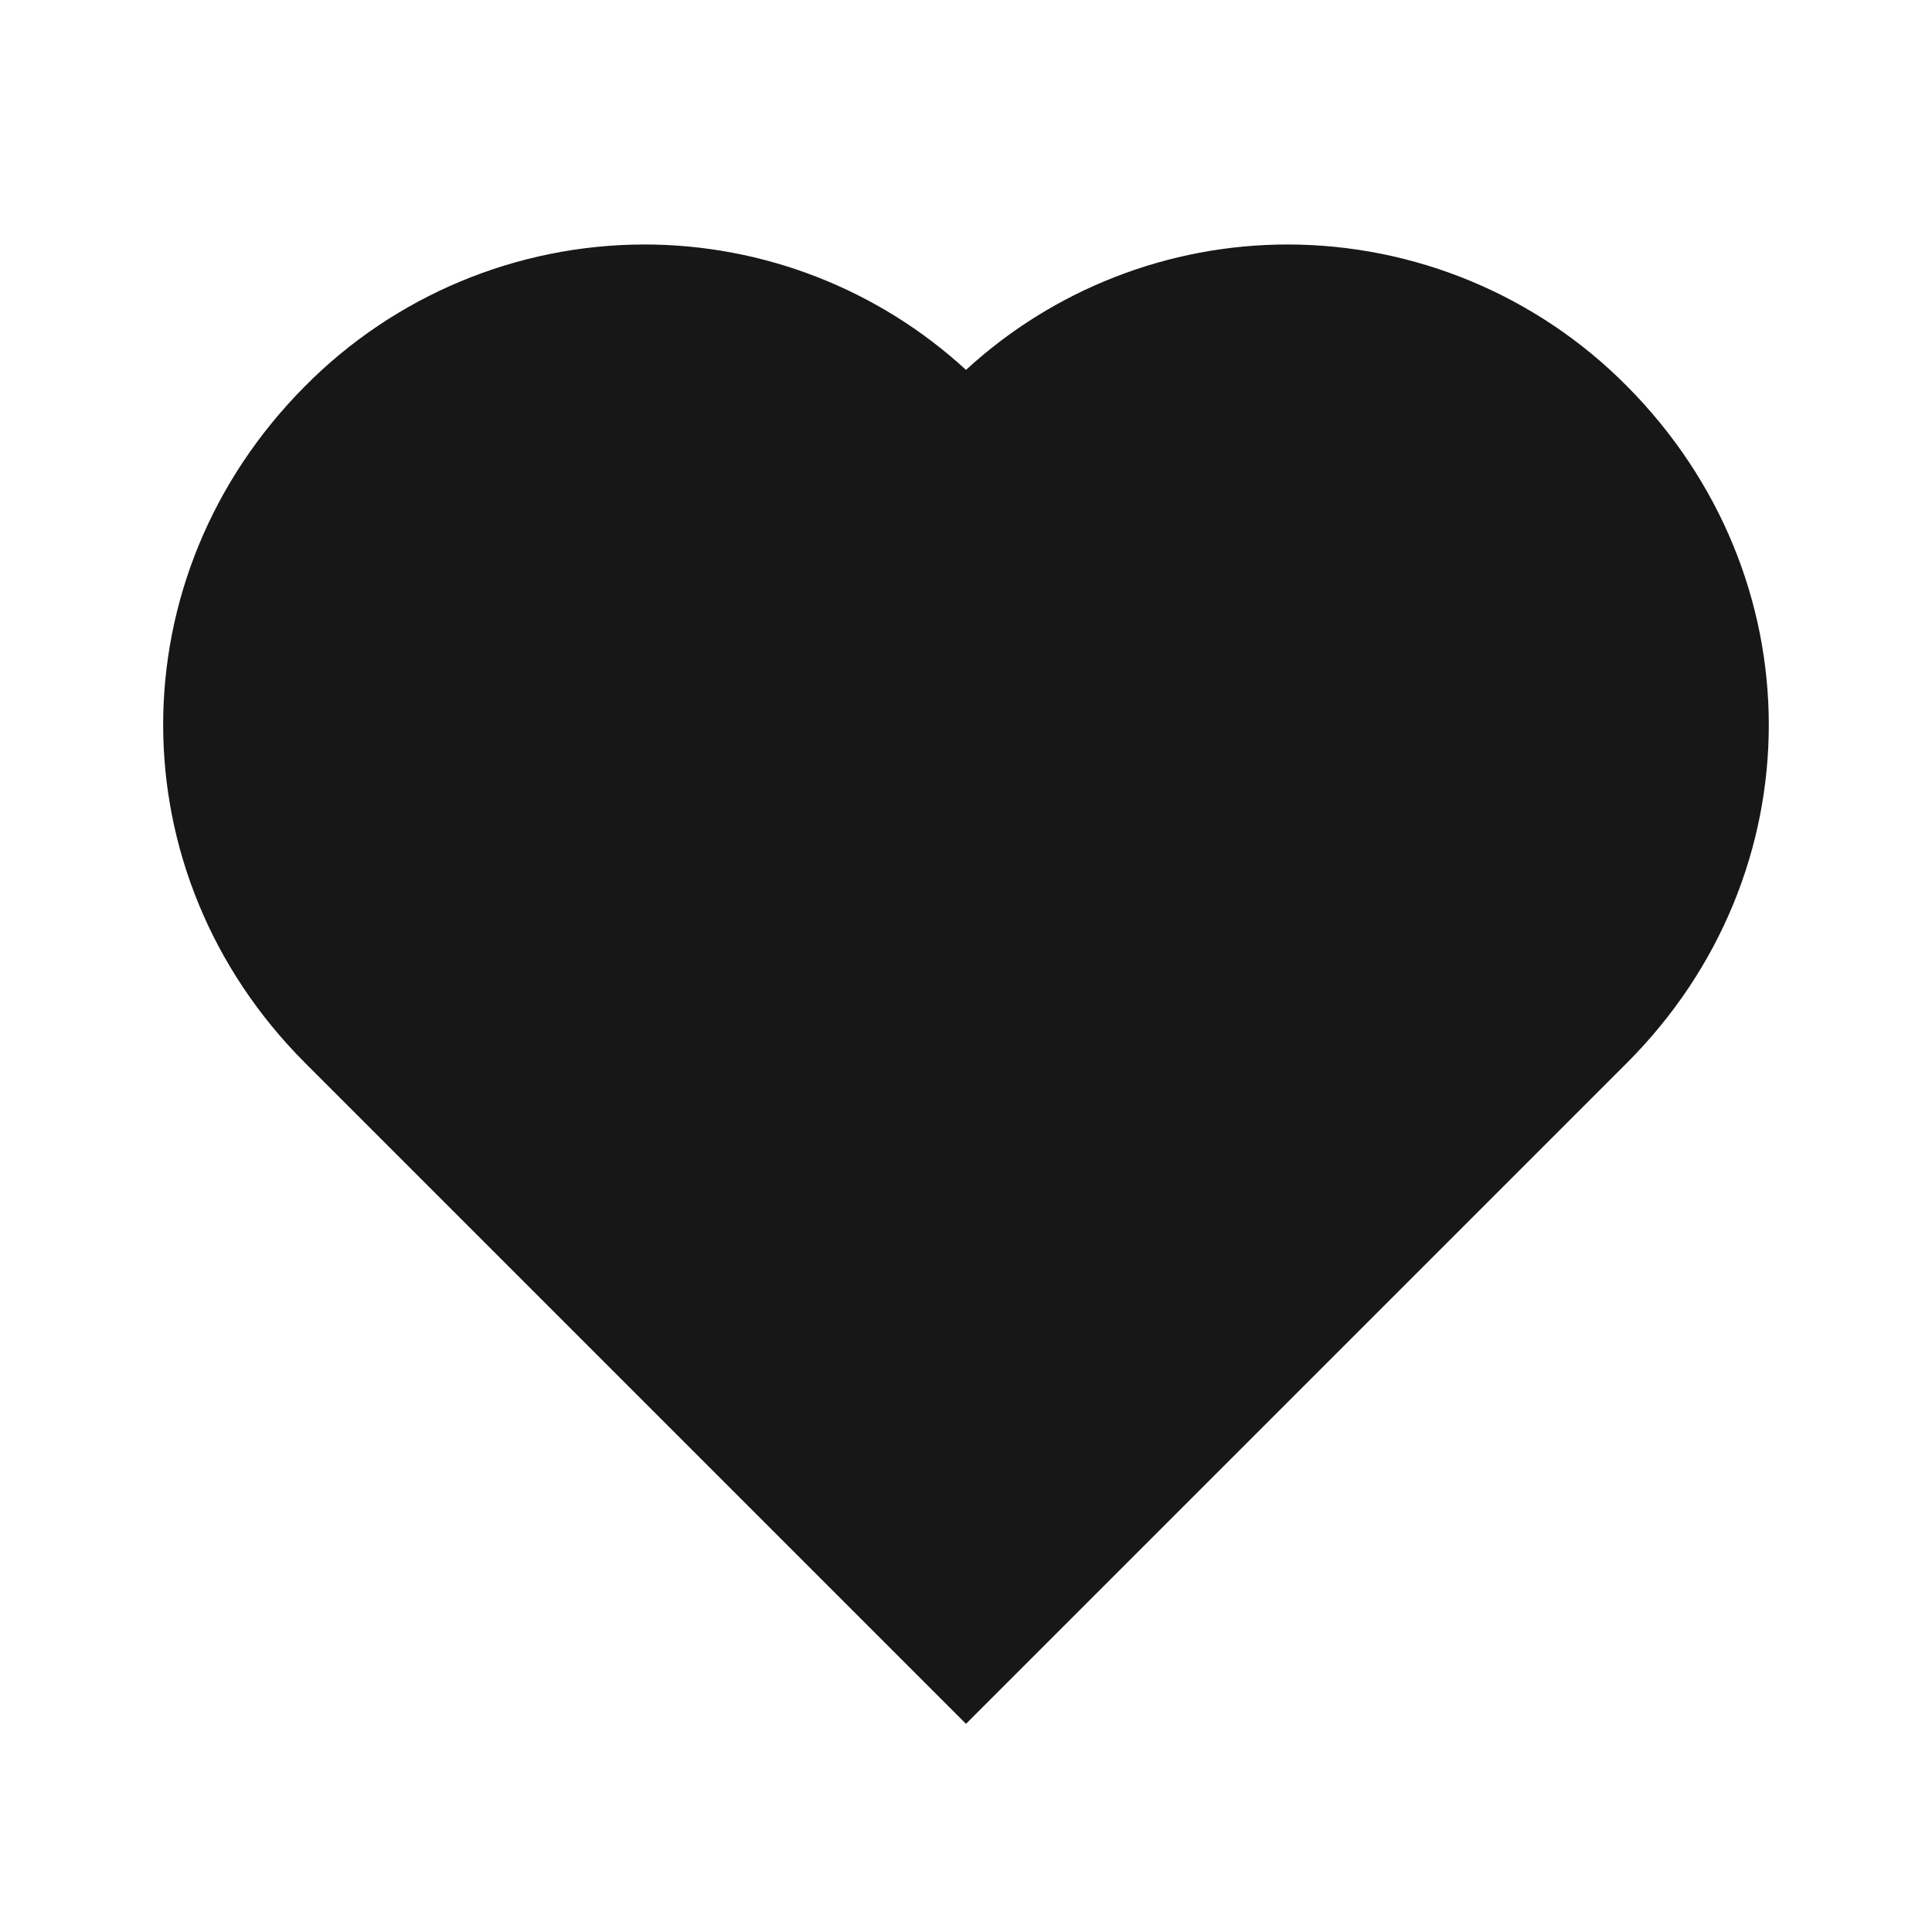
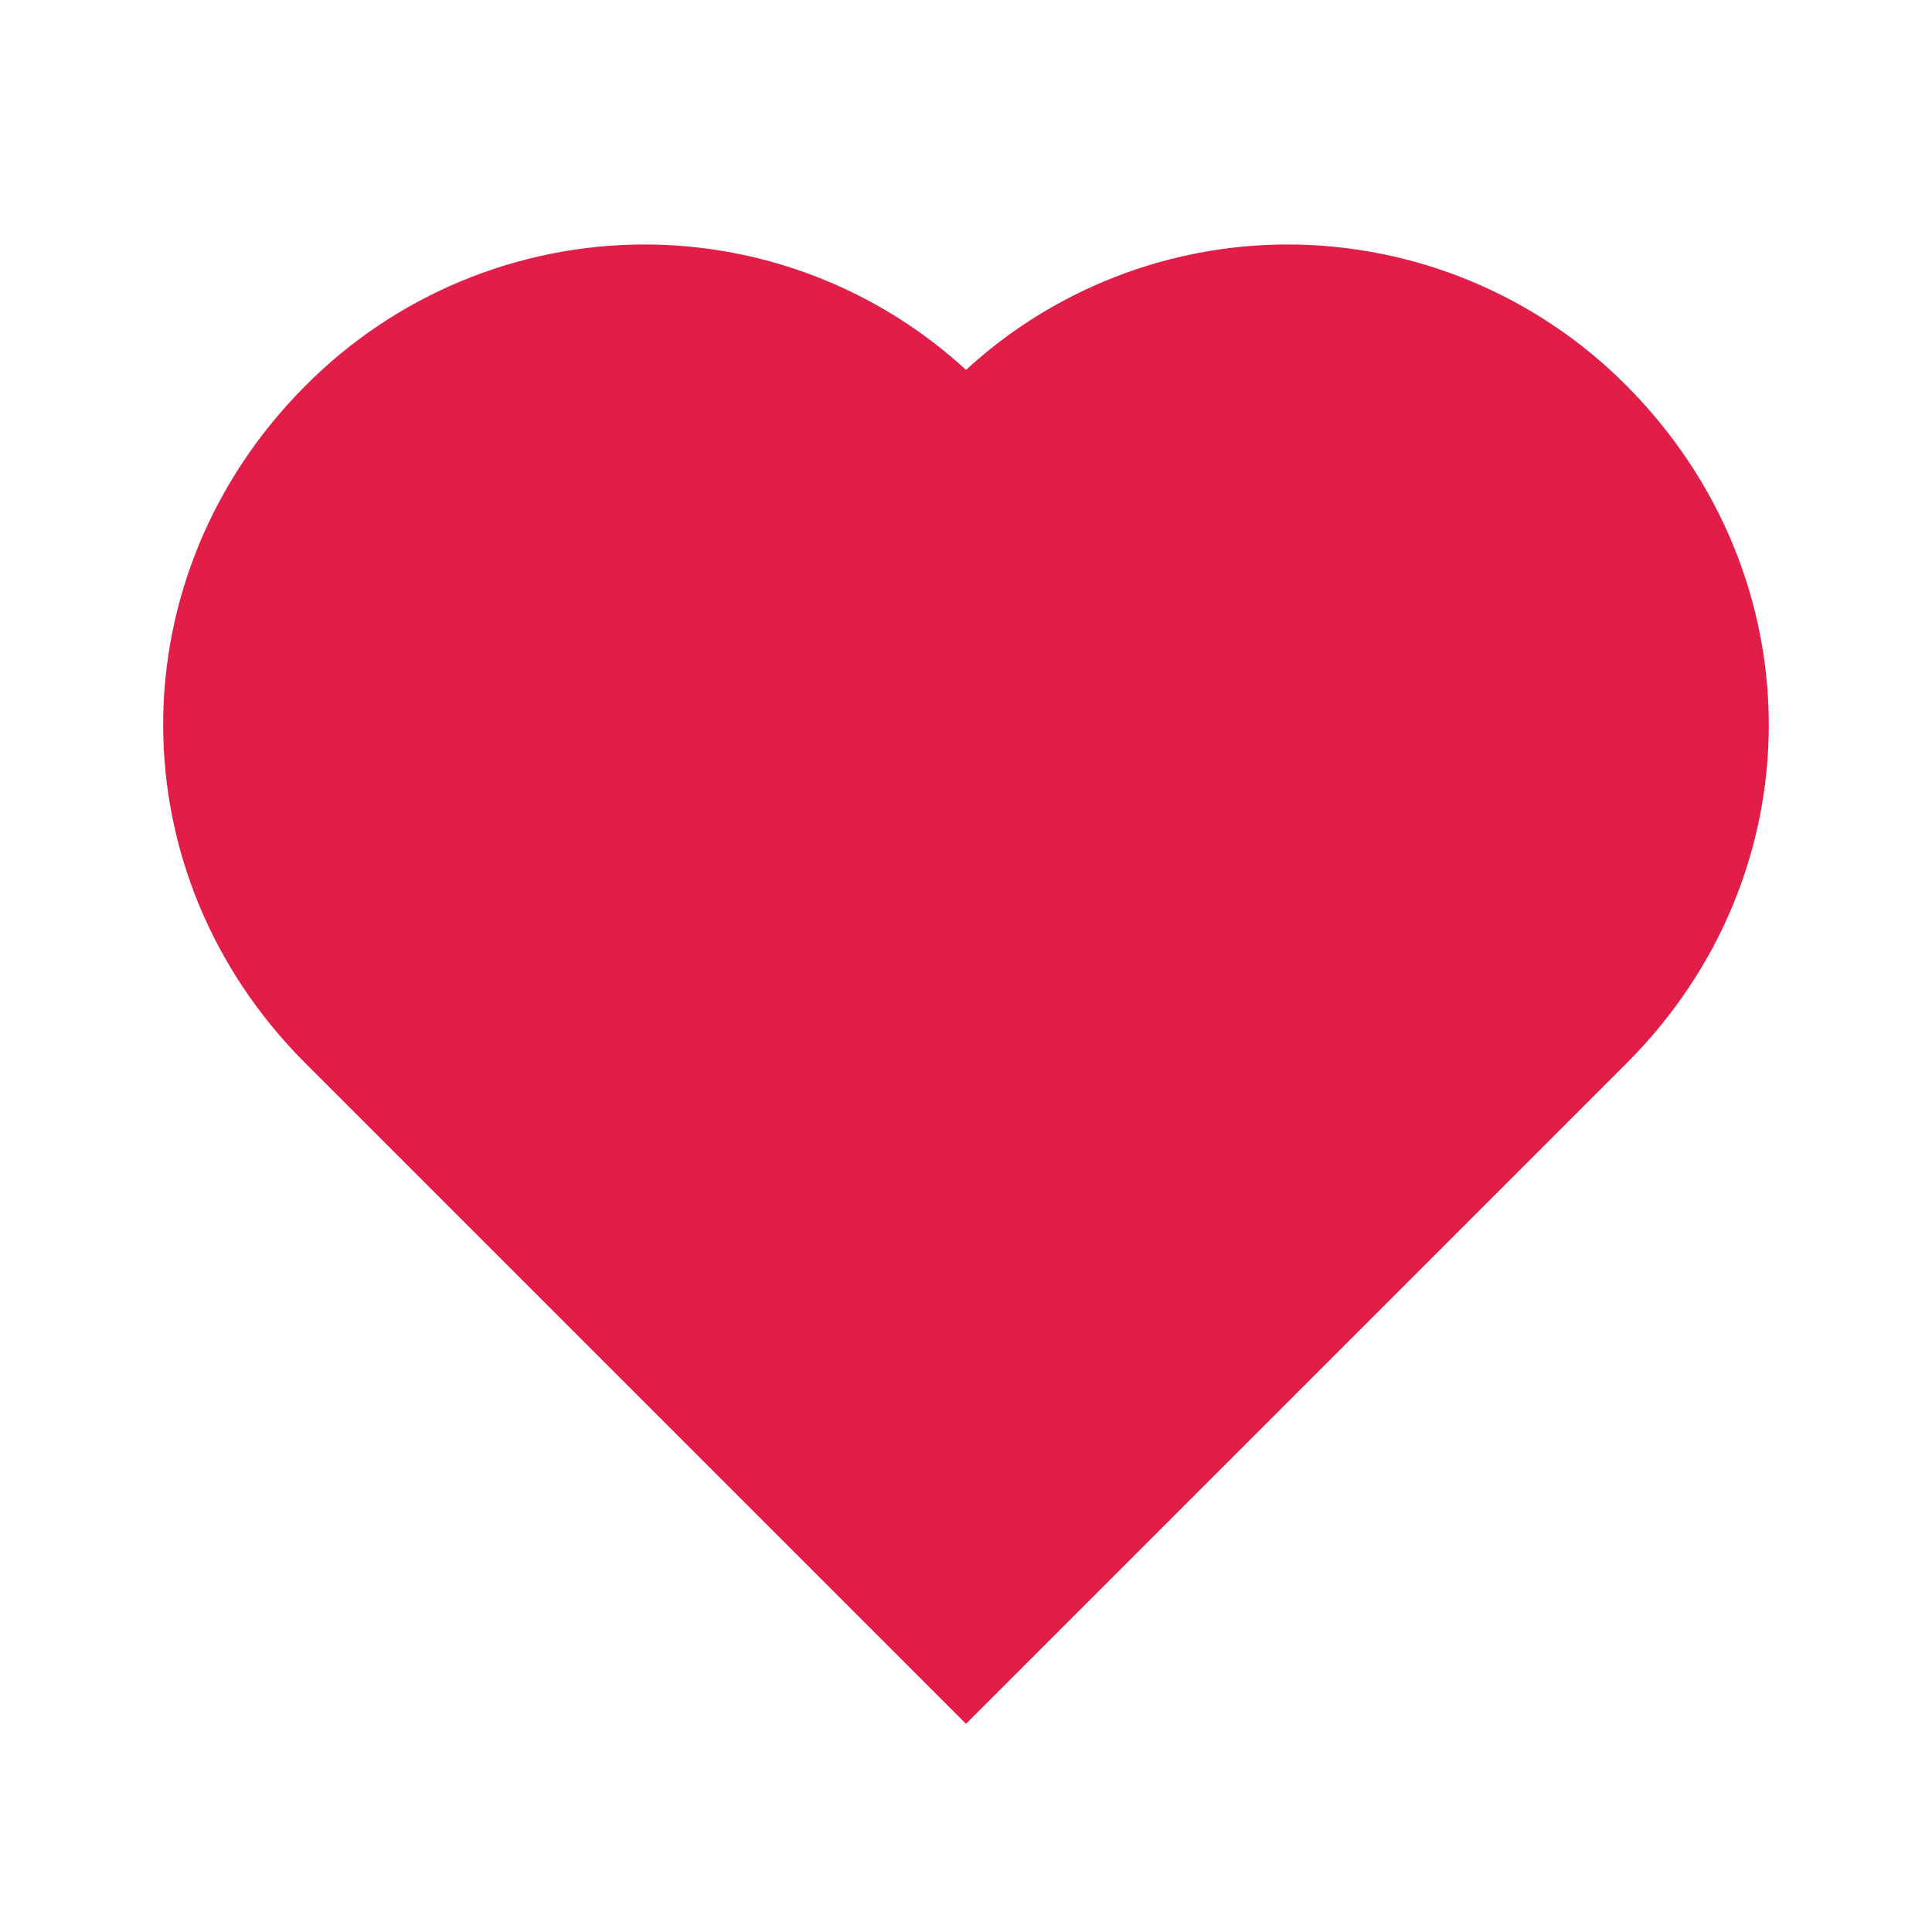
- <svg xmlns="http://www.w3.org/2000/svg" viewBox="0 0 24 24" fill="#171717" width="24" height="24">
+ <svg xmlns="http://www.w3.org/2000/svg" viewBox="0 0 24 24" fill="#e11d48" width="24" height="24">
  <path d="M20.205 4.791a5.938 5.938 0 0 0-4.209-1.754A5.906 5.906 0 0 0 12 4.595a5.904 5.904 0 0 0-3.996-1.558 5.942 5.942 0 0 0-4.213 1.758c-2.353 2.363-2.352 6.059.002 8.412L12 21.414l8.207-8.207c2.354-2.353 2.355-6.049-.002-8.416z" />
</svg>
